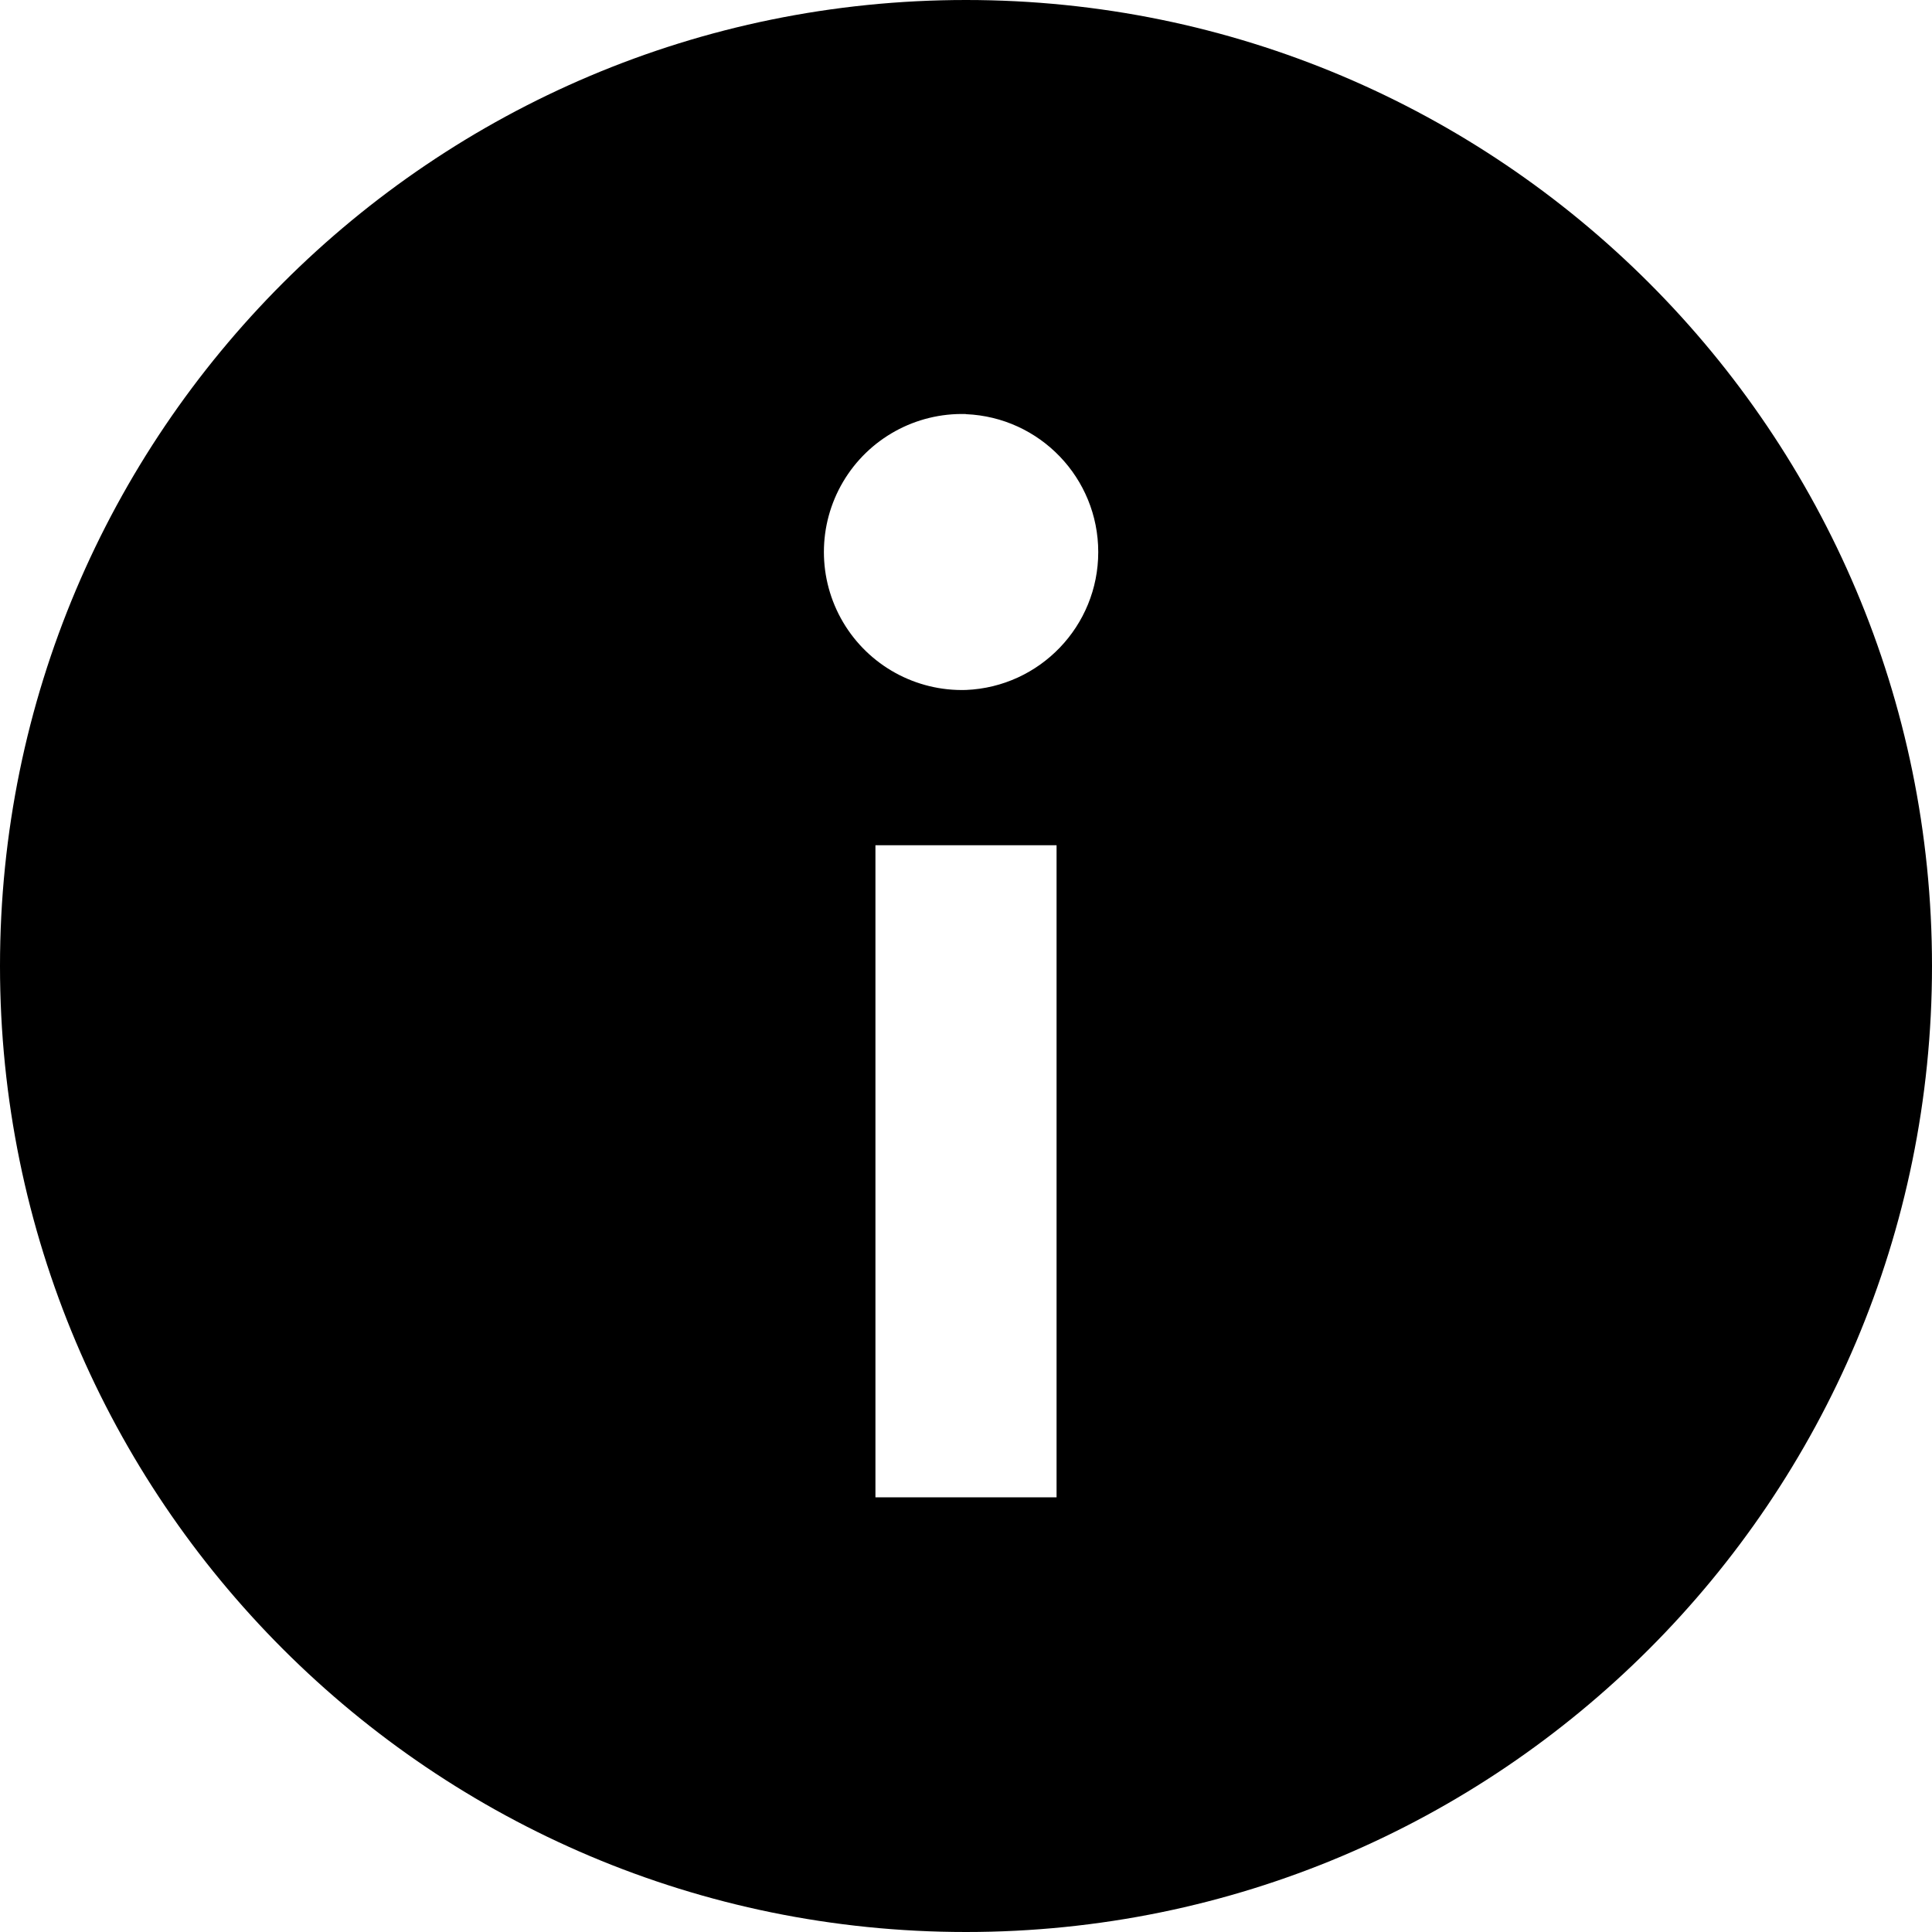
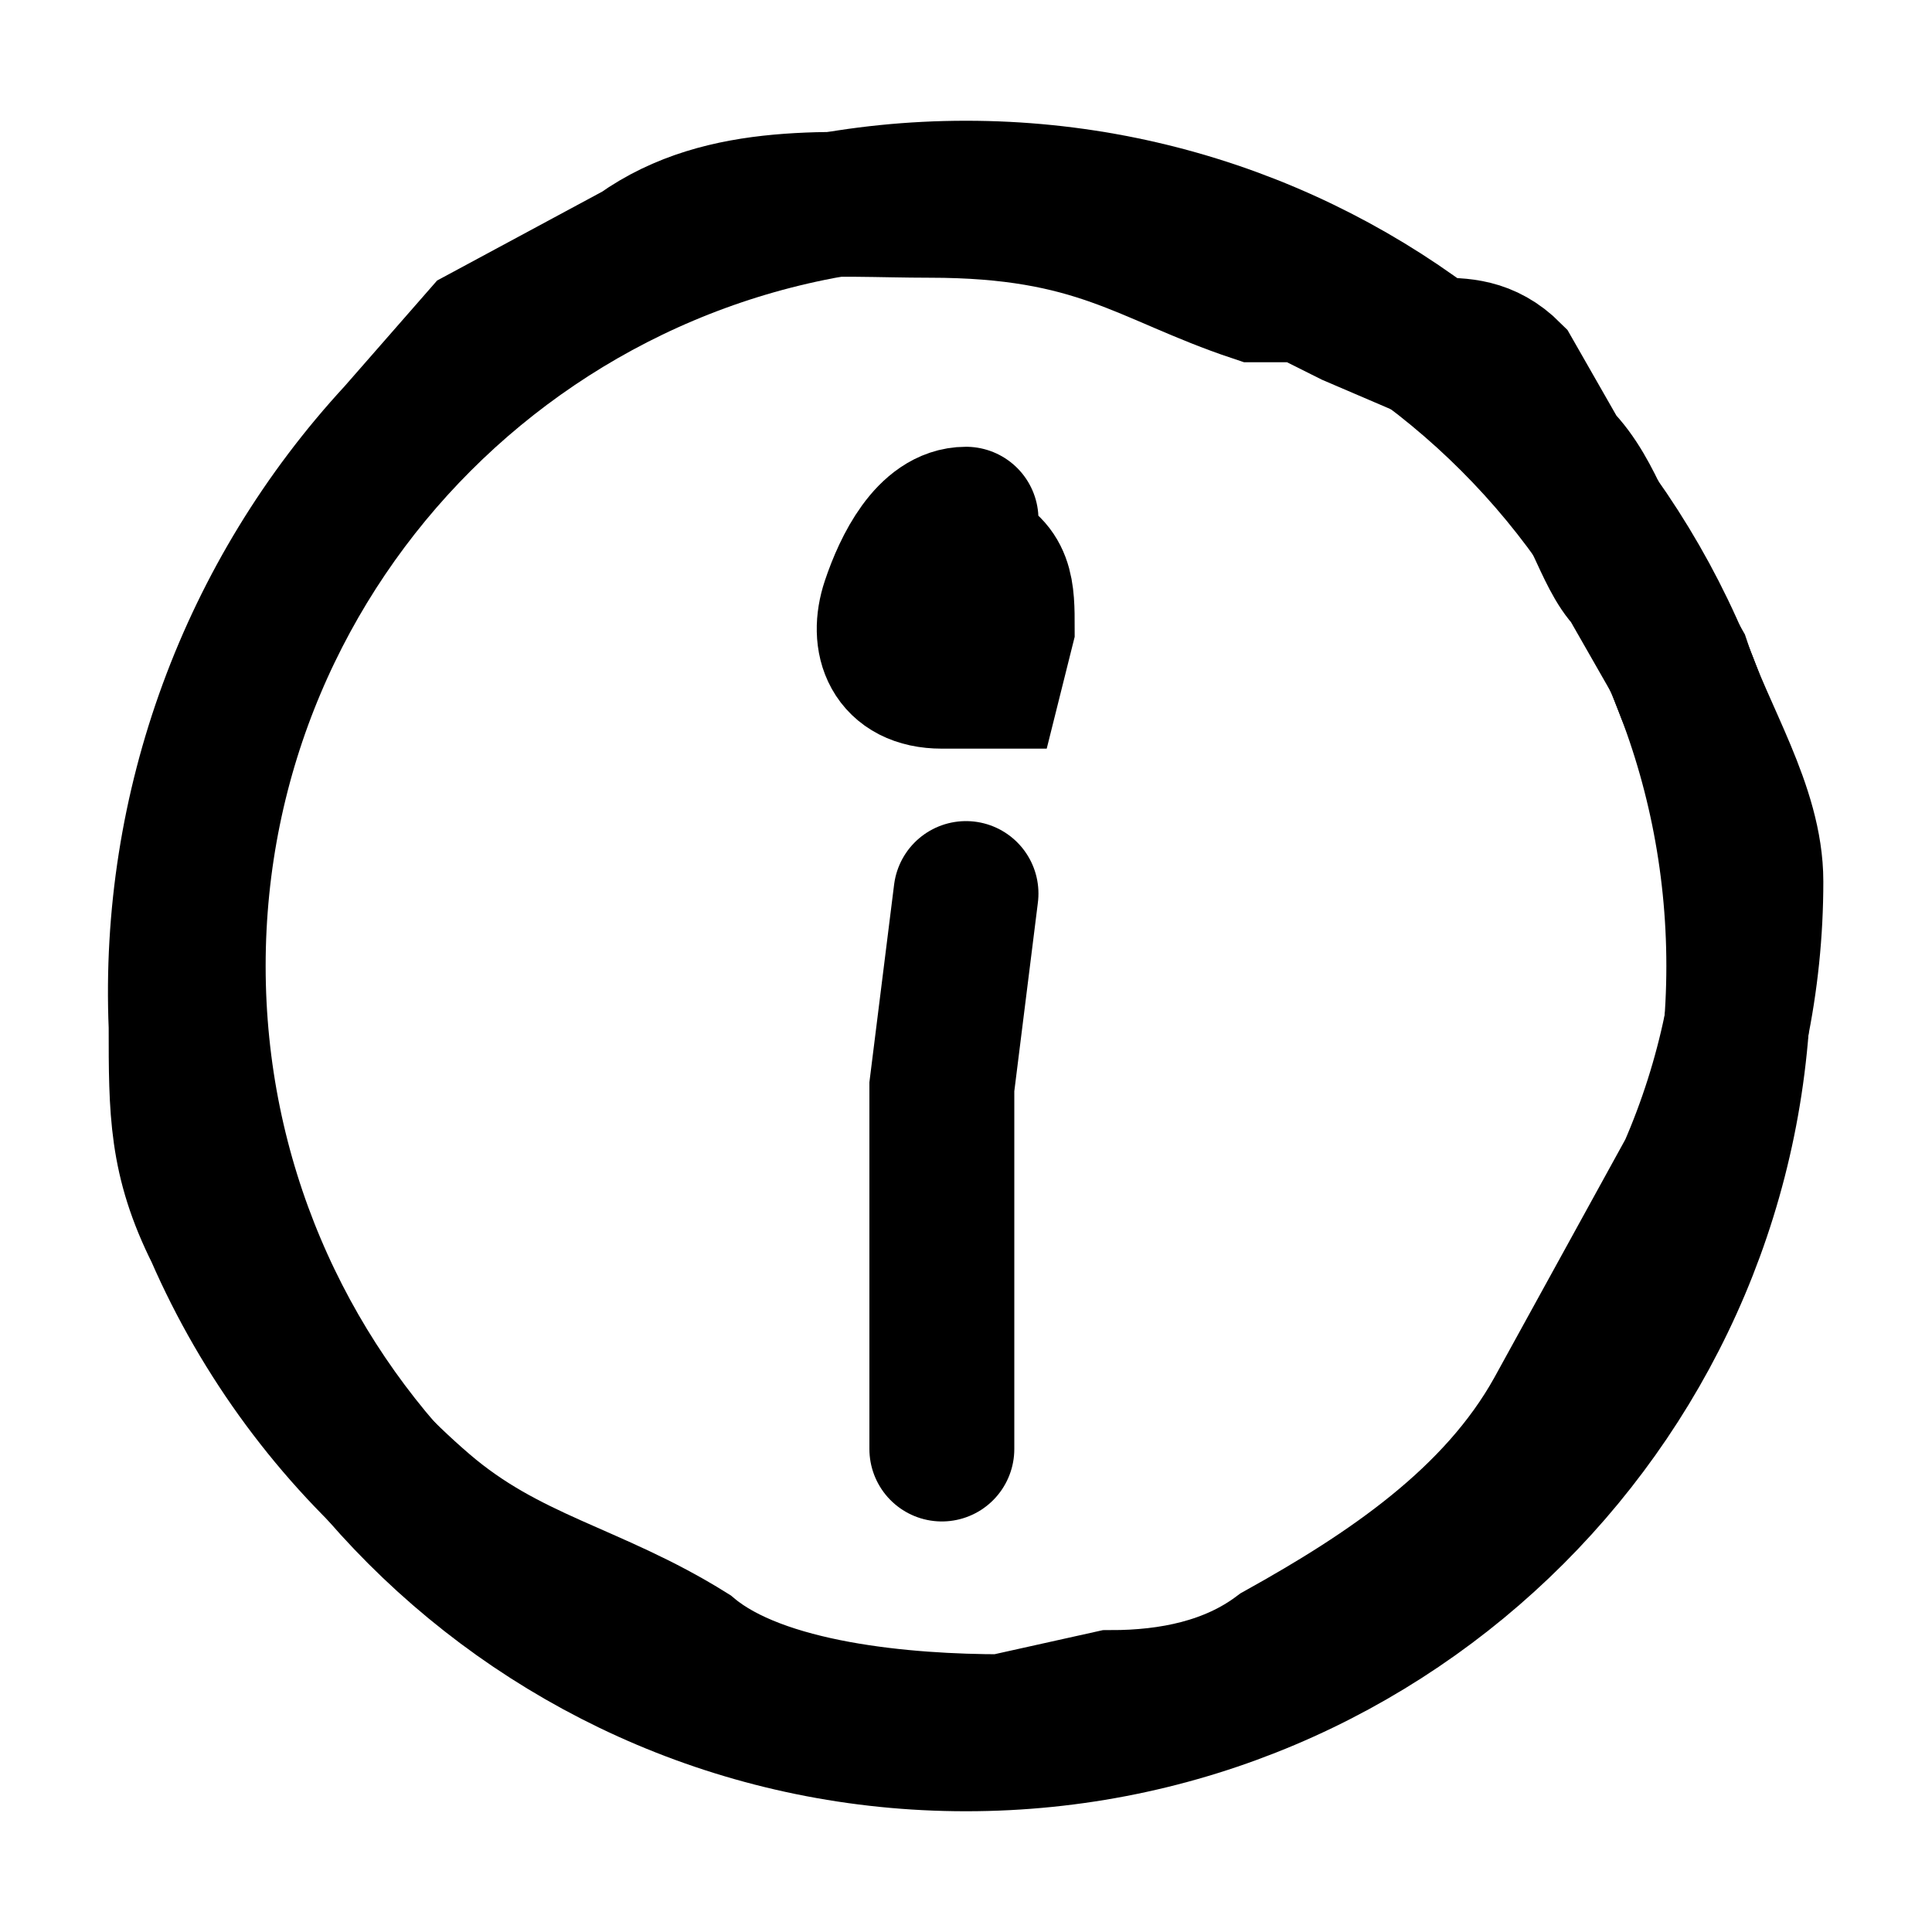
<svg xmlns="http://www.w3.org/2000/svg" width="16" height="16" fill="none">
-   <path fill-rule="evenodd" clip-rule="evenodd" d="M0 8a8 8 0 1 1 16 0A8 8 0 0 1 0 8Zm7.25 4.4V7h1.5v5.4h-1.5ZM8 3.429a1.143 1.143 0 1 0 0 2.285A1.143 1.143 0 0 0 8 3.43Z" fill="currentColor" />
+   <circle cx="8" cy="8" r="6.4" stroke="currentColor" stroke-width="1.2" />
+   <path d="M8 4.3c-.3 0-.5.4-.6.7-.1.3 0 .6.4.6h.4l.1-.4c0-.3 0-.5-.3-.6M7.8 12V9L8 7.4" stroke="currentColor" stroke-width="1.2" stroke-linecap="round" />
+   <path d="M5.3 2.1c.7-.5 1.6-.4 2.4-.4 1.4 0 1.8.4 2.7.7h.4l.4.2.7.3c.2 0 .4 0 .6.2l.4.7c.3.3.4.8.6 1l.4.7c.2.6.6 1.2.6 1.8a6 6 0 0 1-.5 2.4l-1.1 2c-.5.9-1.4 1.5-2.3 2-.4.3-.9.4-1.4.4l-.9.2c-.8 0-2-.1-2.6-.6-.8-.5-1.5-.6-2.2-1.2a6.4 6.4 0 0 1-1.7-2.3c-.3-.6-.3-1-.3-1.7a6.8 6.8 0 0 1 1.8-4.9l.7-.8 1.3-.7Z" stroke="currentColor" stroke-width="1.2" stroke-linecap="round" />
</svg>
